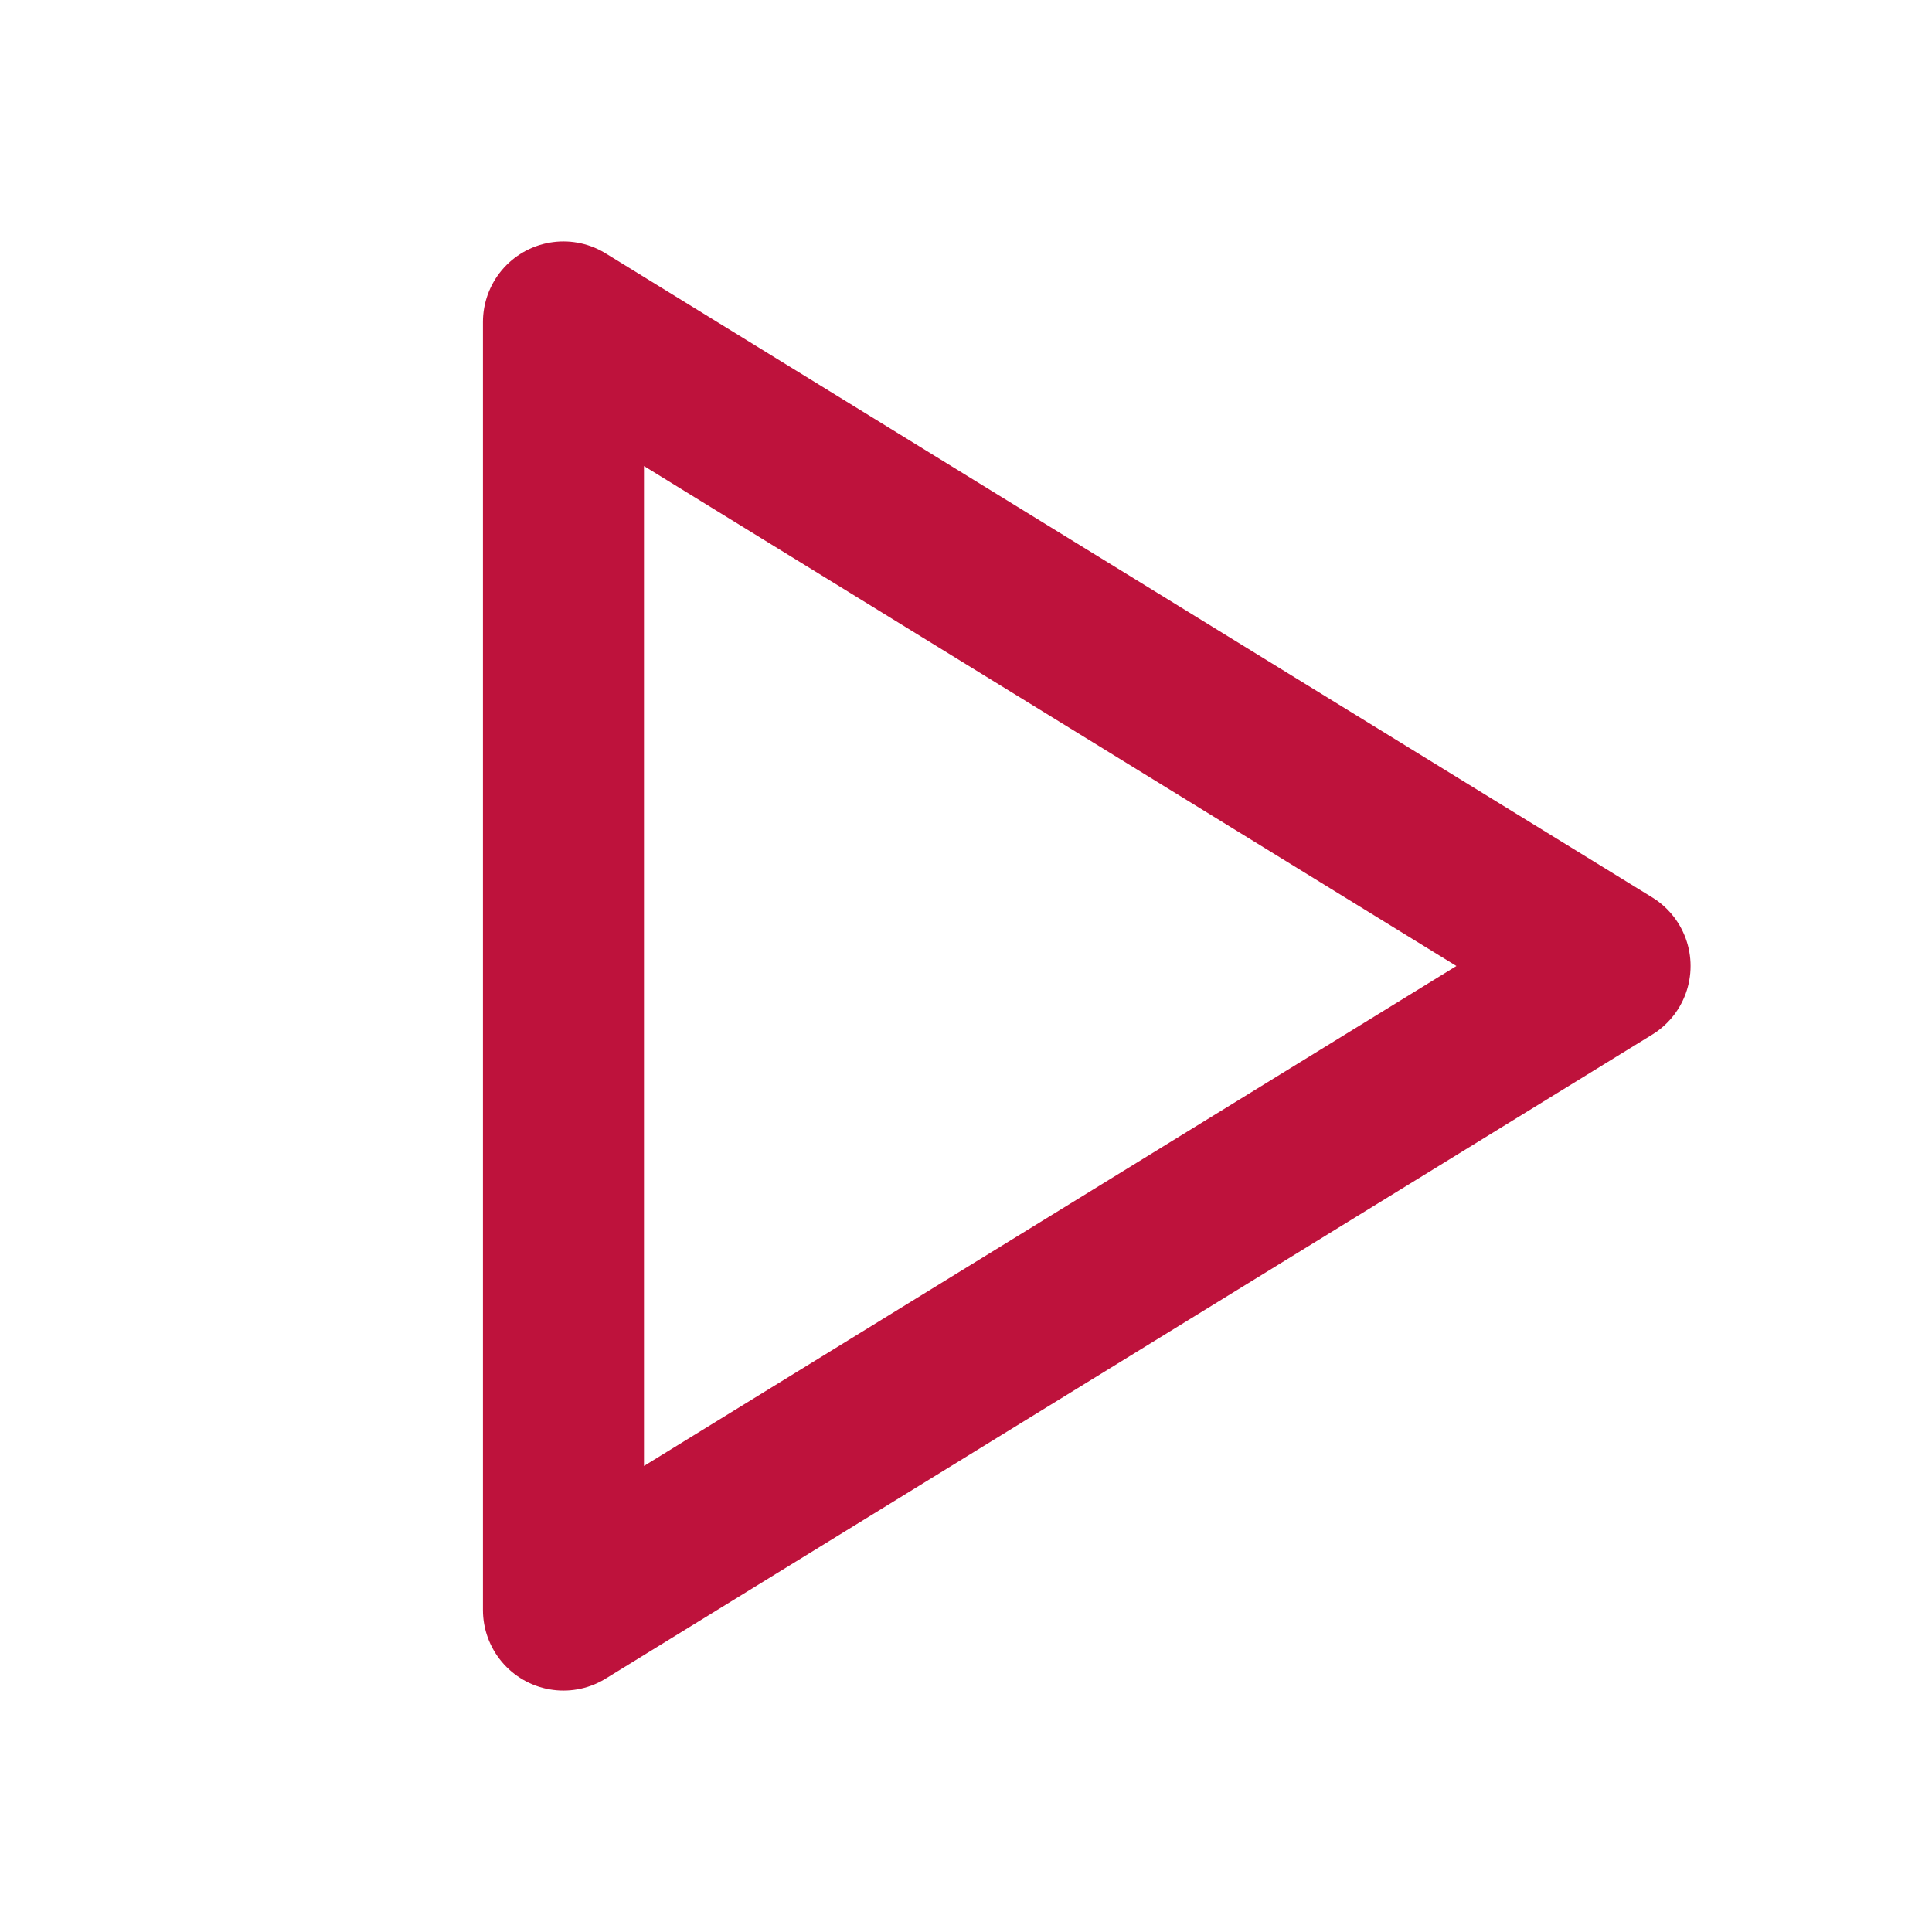
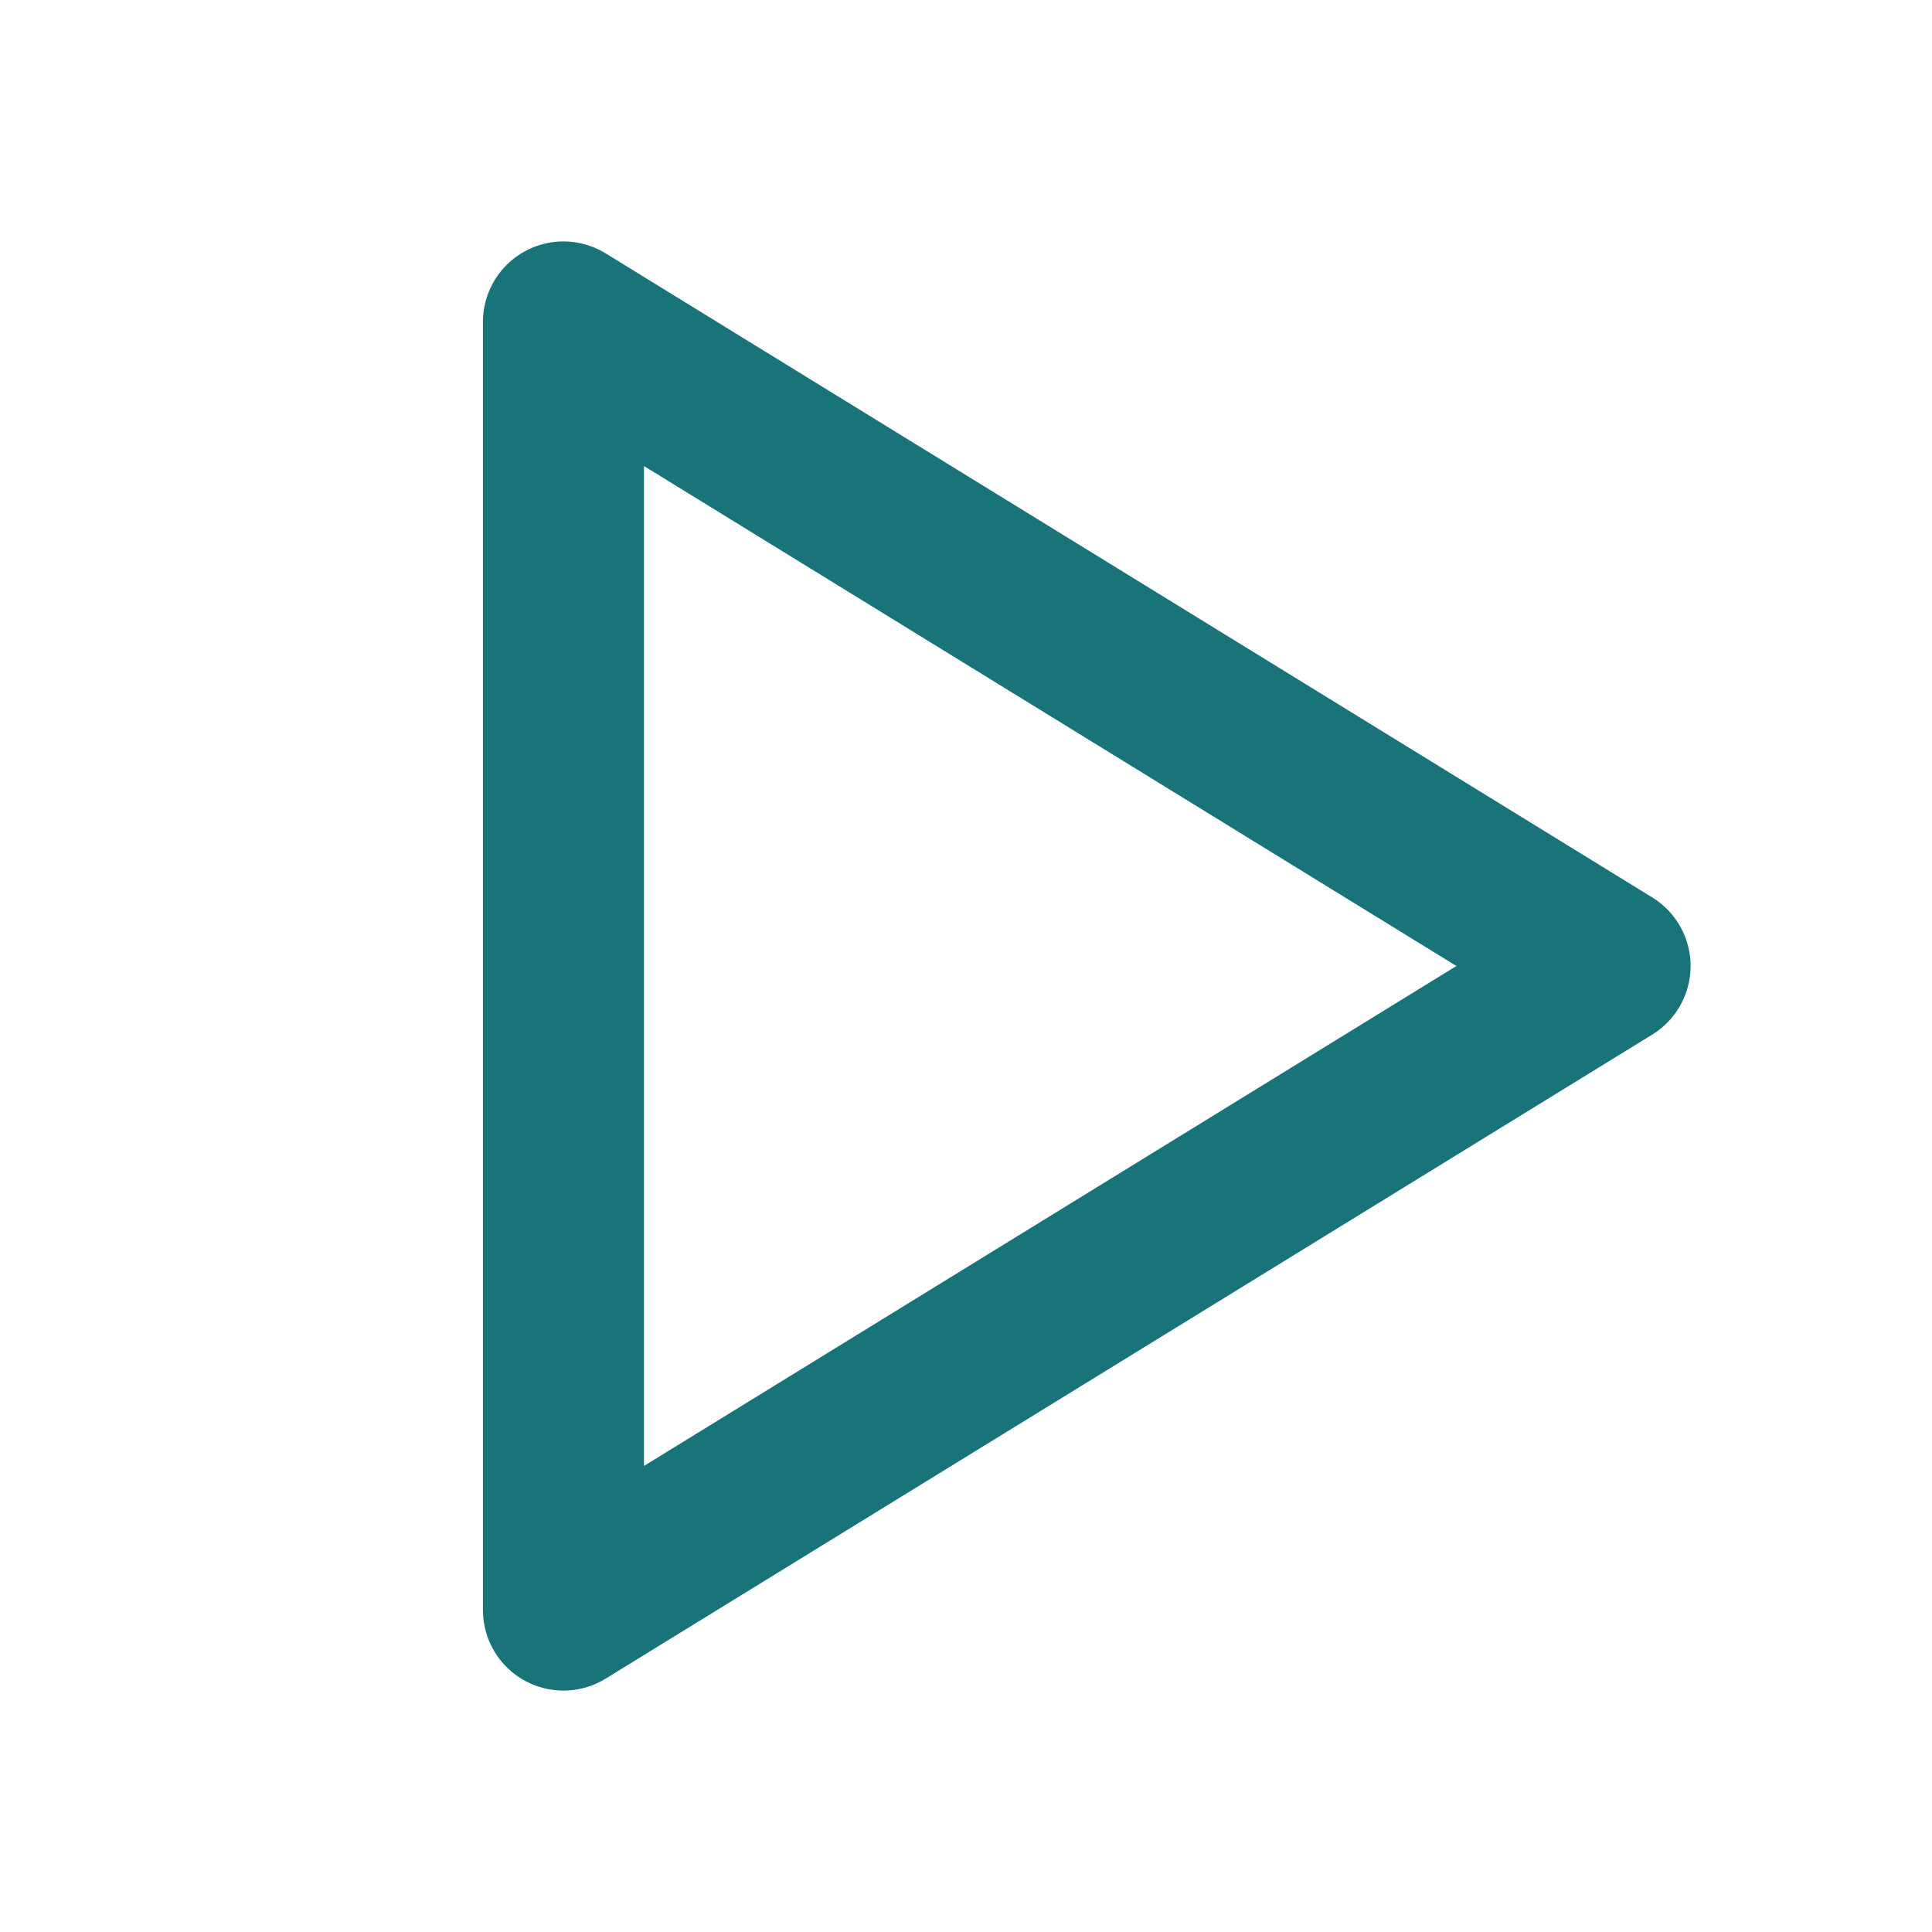
<svg xmlns="http://www.w3.org/2000/svg" preserveAspectRatio="none" overflow="visible" style="display: block;" width="14" height="14" viewBox="0 0 14 14" fill="none">
  <g id="icon/play">
-     <path id="Vector" d="M4.083 2.333V11.667L11.667 7L4.083 2.333Z" stroke-width="1.167" stroke-linecap="round" stroke-linejoin="round" stroke="#BE123C" />
+     <path id="Vector" d="M4.083 2.333V11.667L11.667 7L4.083 2.333Z" stroke-width="1.167" stroke-linecap="round" stroke-linejoin="round" stroke="#187479" />
  </g>
</svg>
